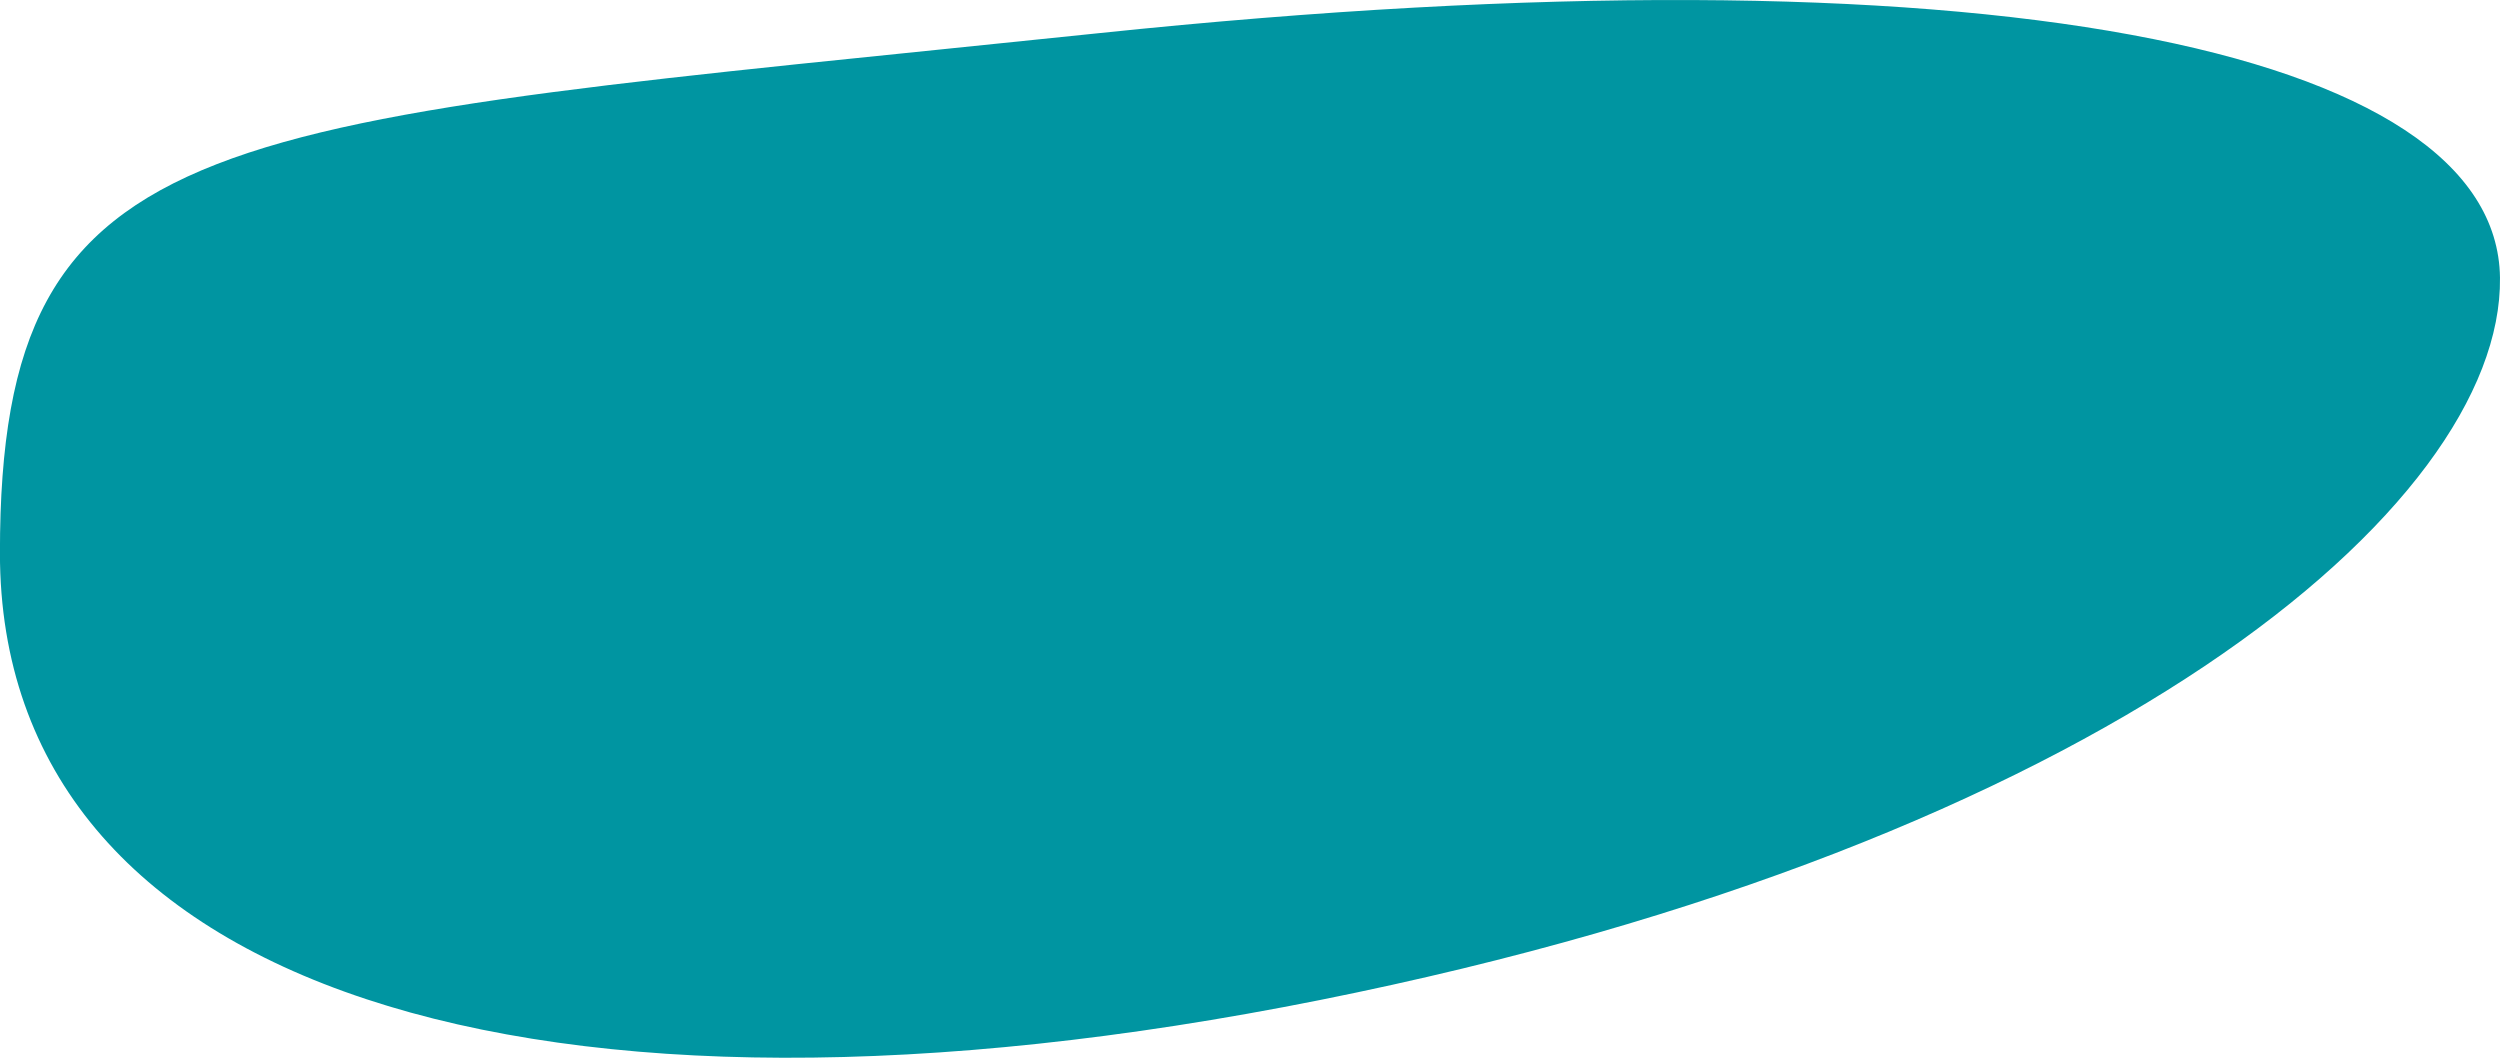
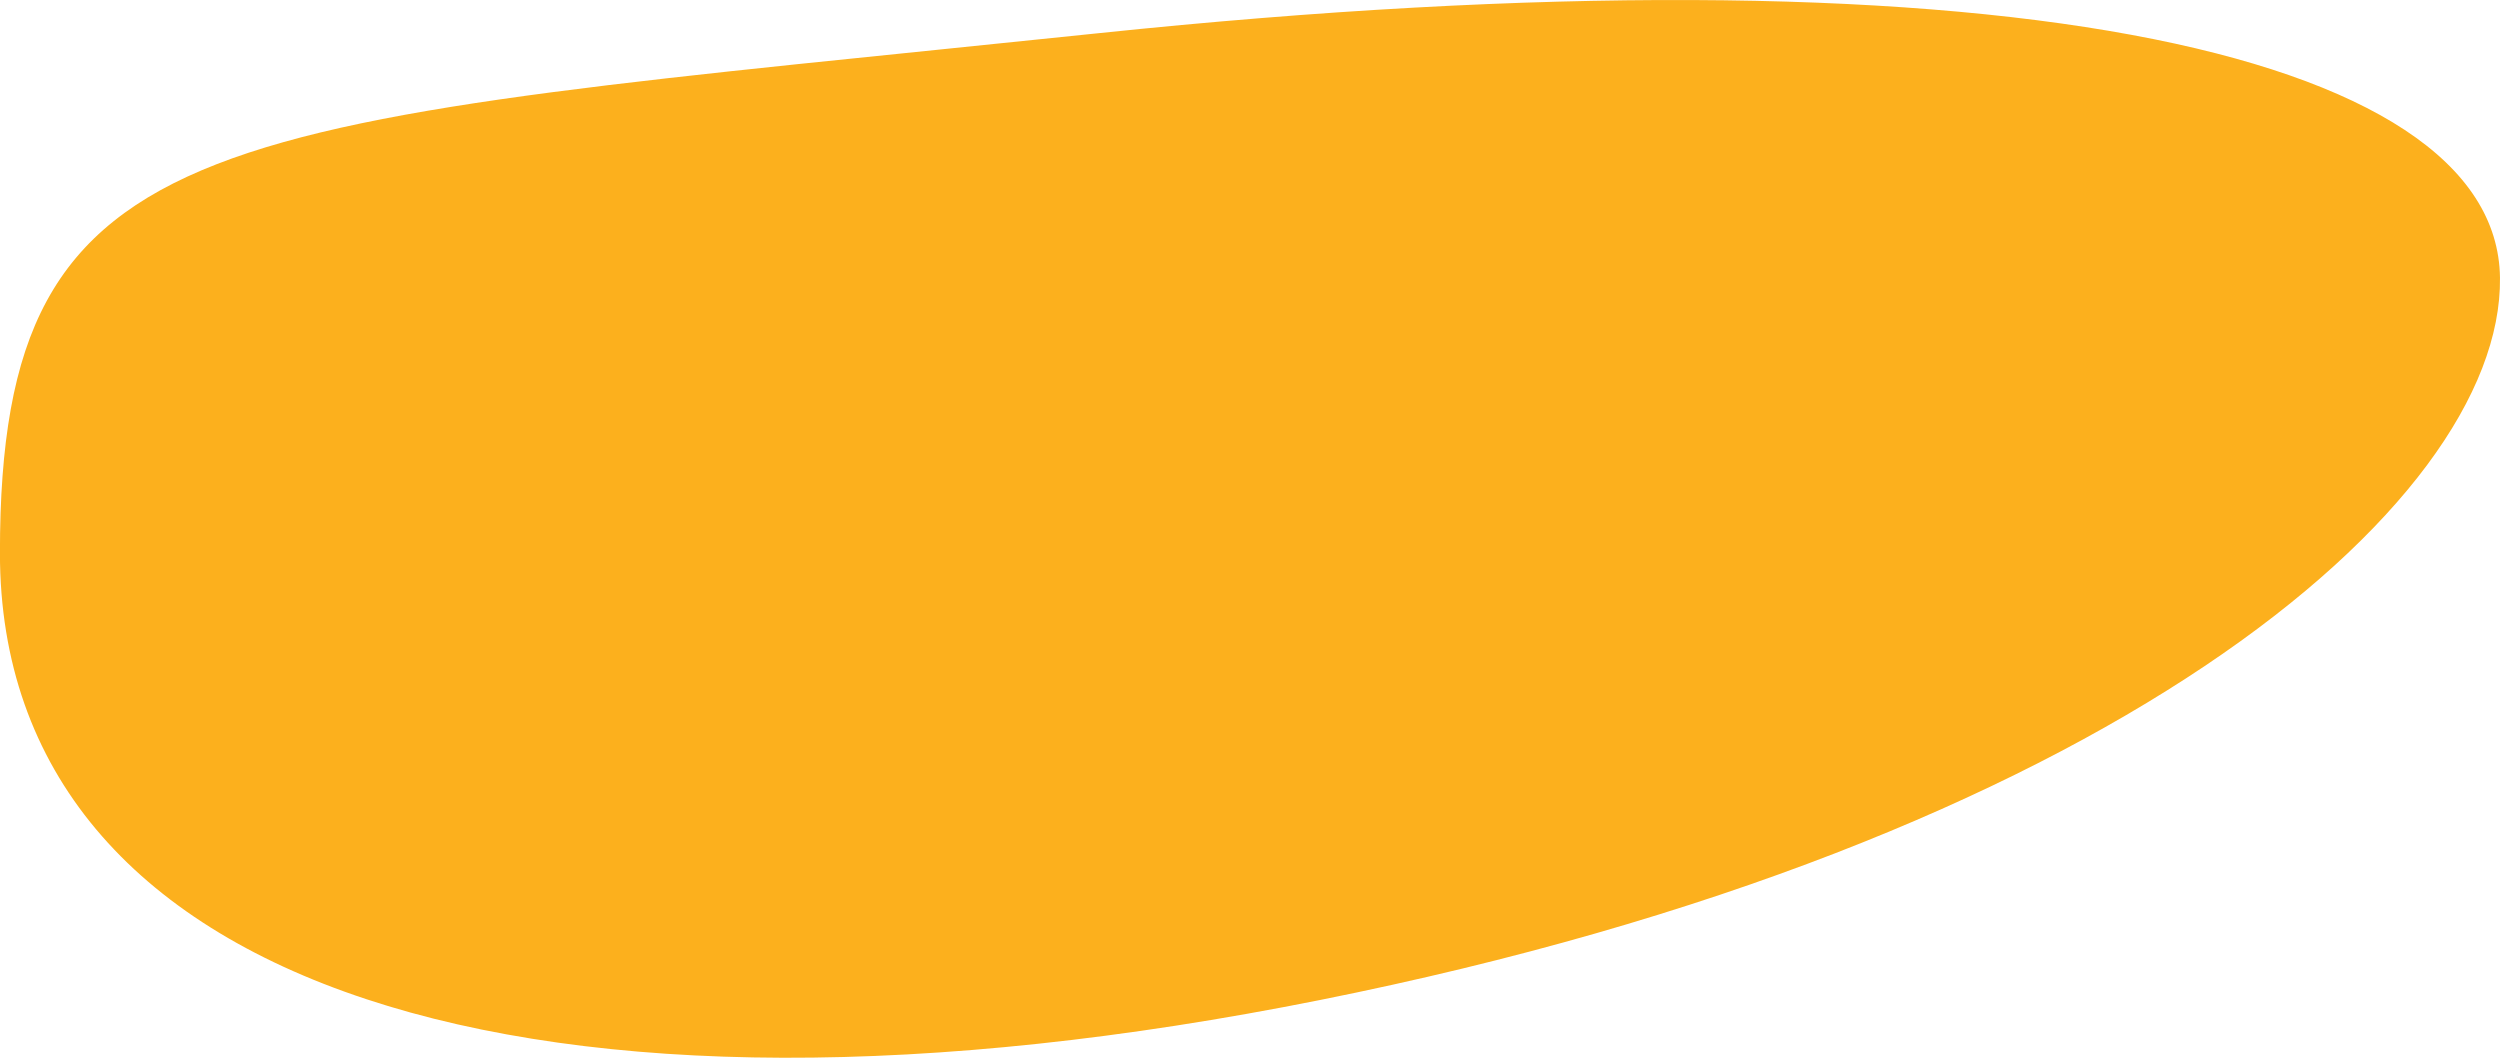
<svg xmlns="http://www.w3.org/2000/svg" width="149.522" height="63.263" viewBox="0 0 149.522 63.263">
-   <path id="Path_15" data-name="Path 15" d="M77.641,19.712c53.091-5.547,83.614.939,83.784,14.633S137.7,68.17,90.83,77.544,11.9,76.915,11.9,50.809,24.549,25.259,77.641,19.712Z" transform="translate(-11.904 -17.73)" fill="#0095a1" />
+   <path id="Path_15" data-name="Path 15" d="M77.641,19.712c53.091-5.547,83.614.939,83.784,14.633S137.7,68.17,90.83,77.544,11.9,76.915,11.9,50.809,24.549,25.259,77.641,19.712Z" transform="translate(-11.904 -17.73)" fill="#fcb01d" />
</svg>
